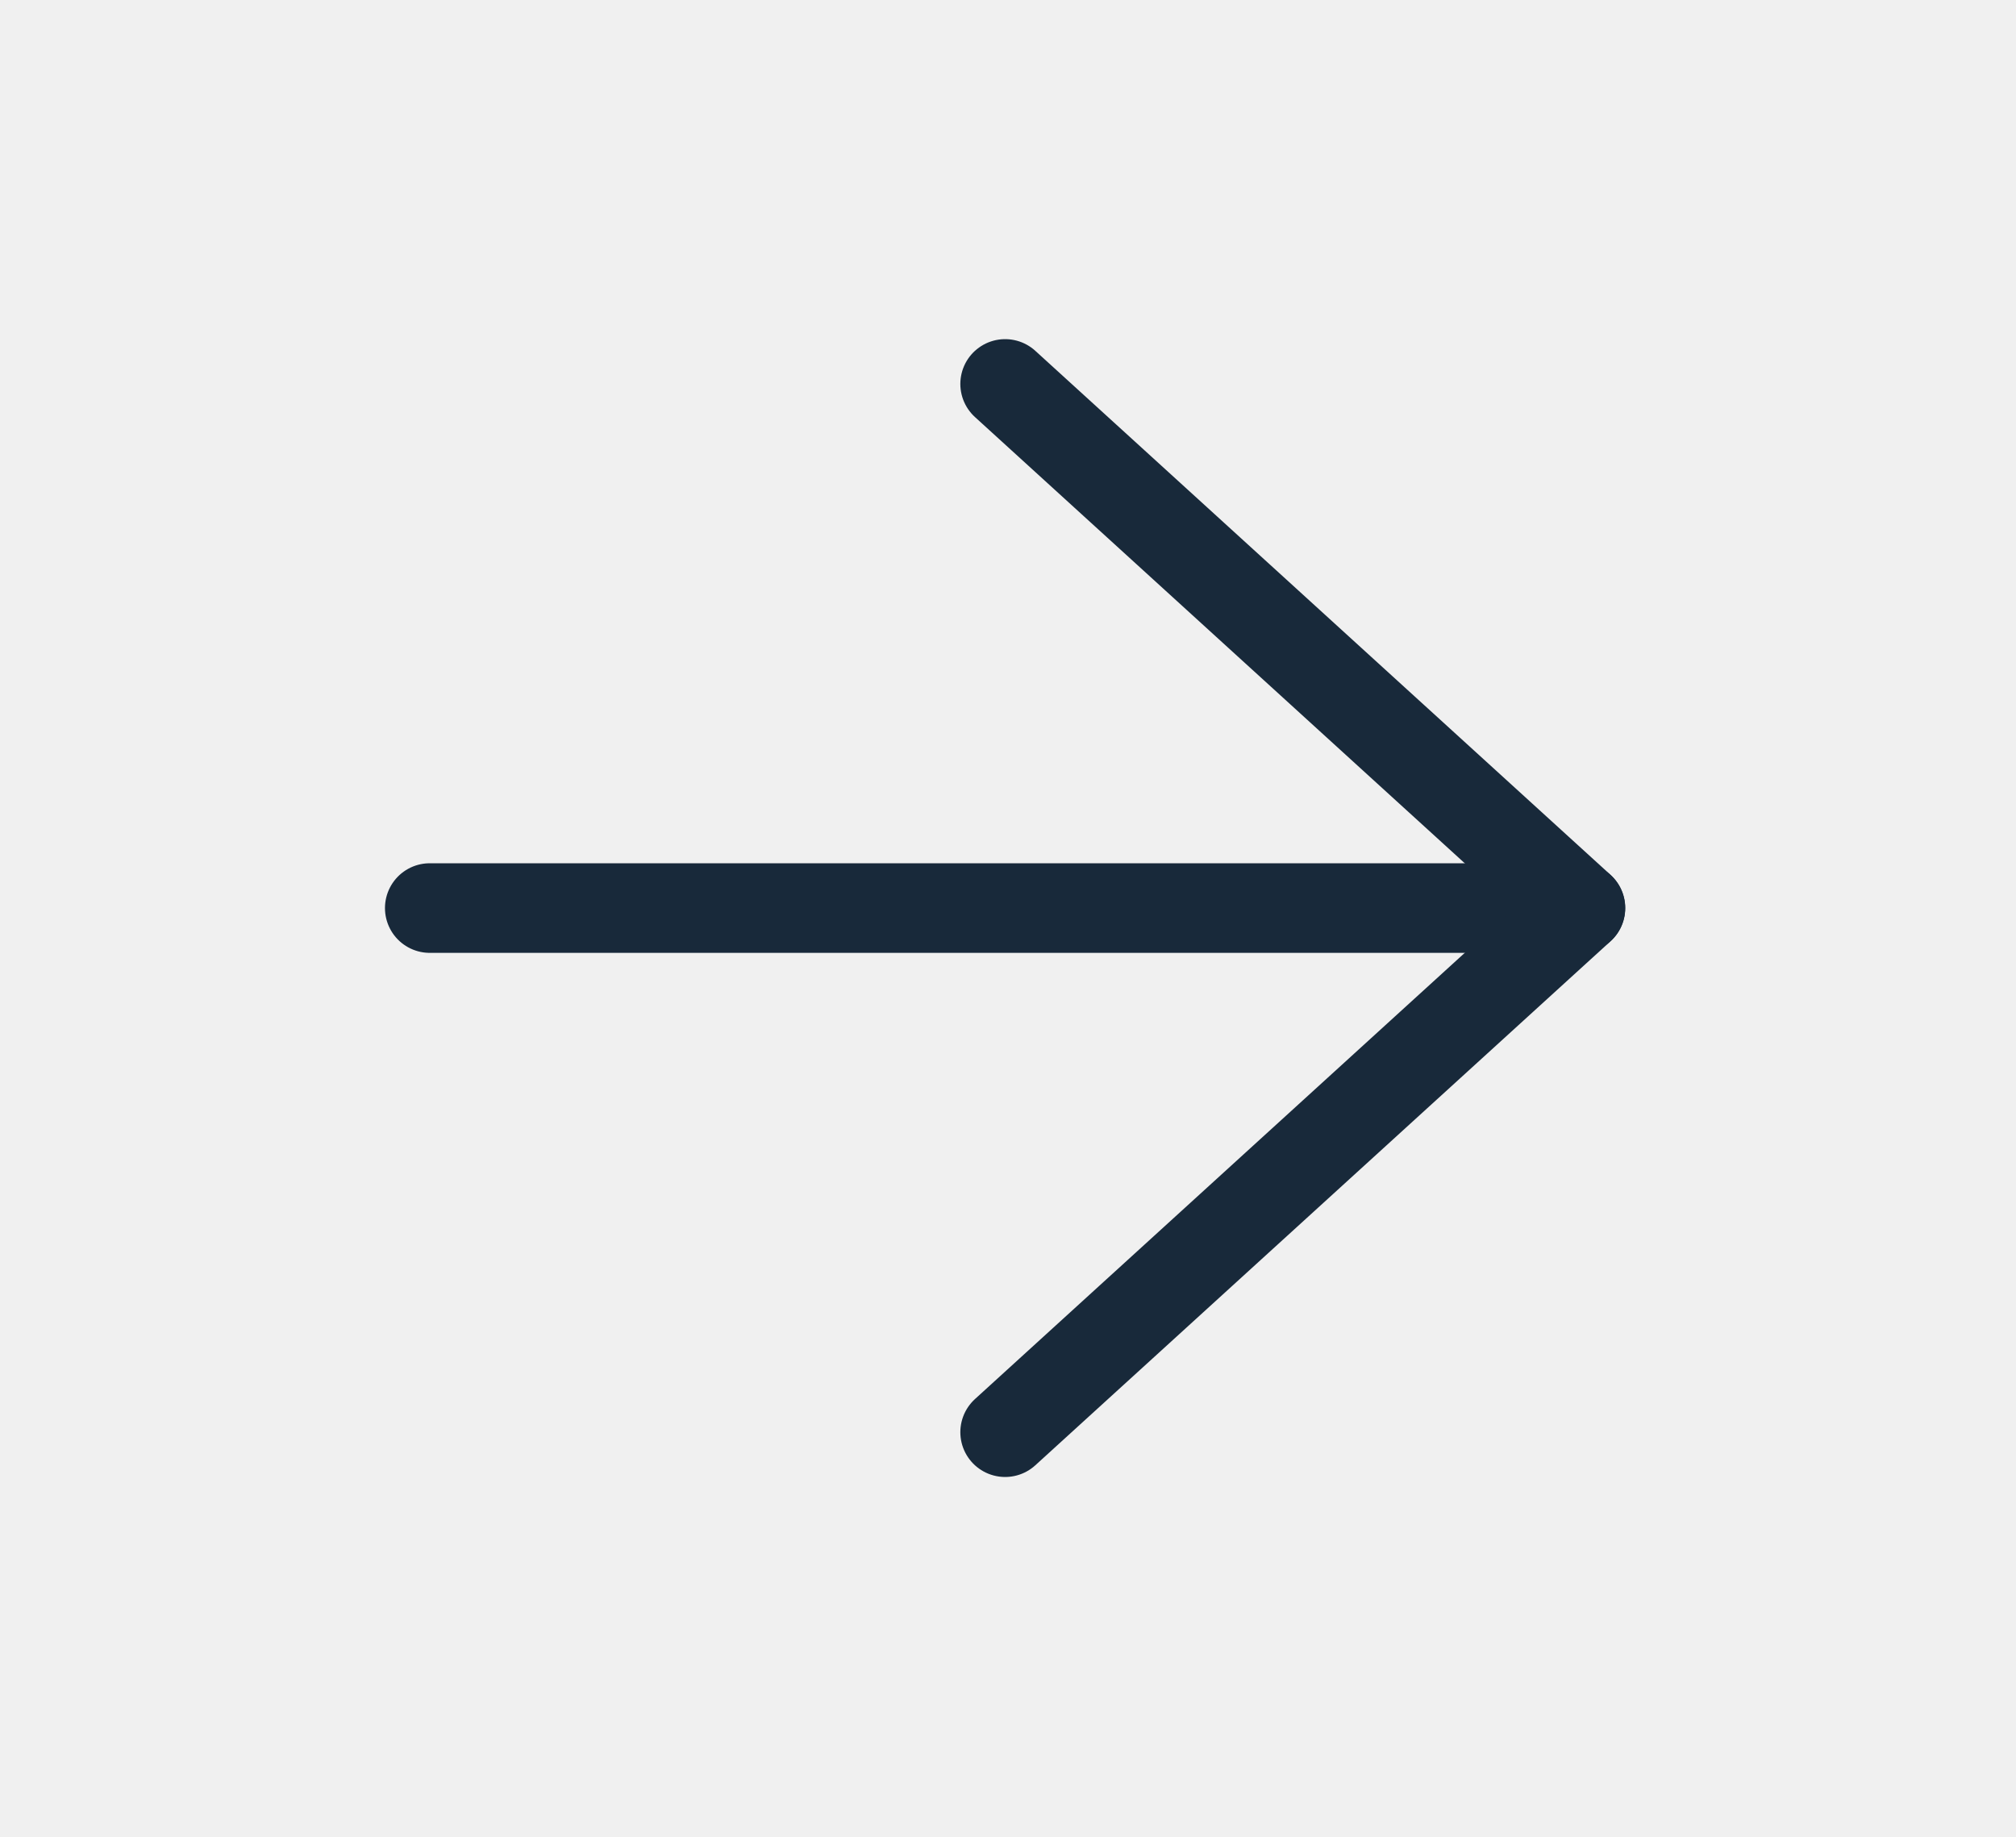
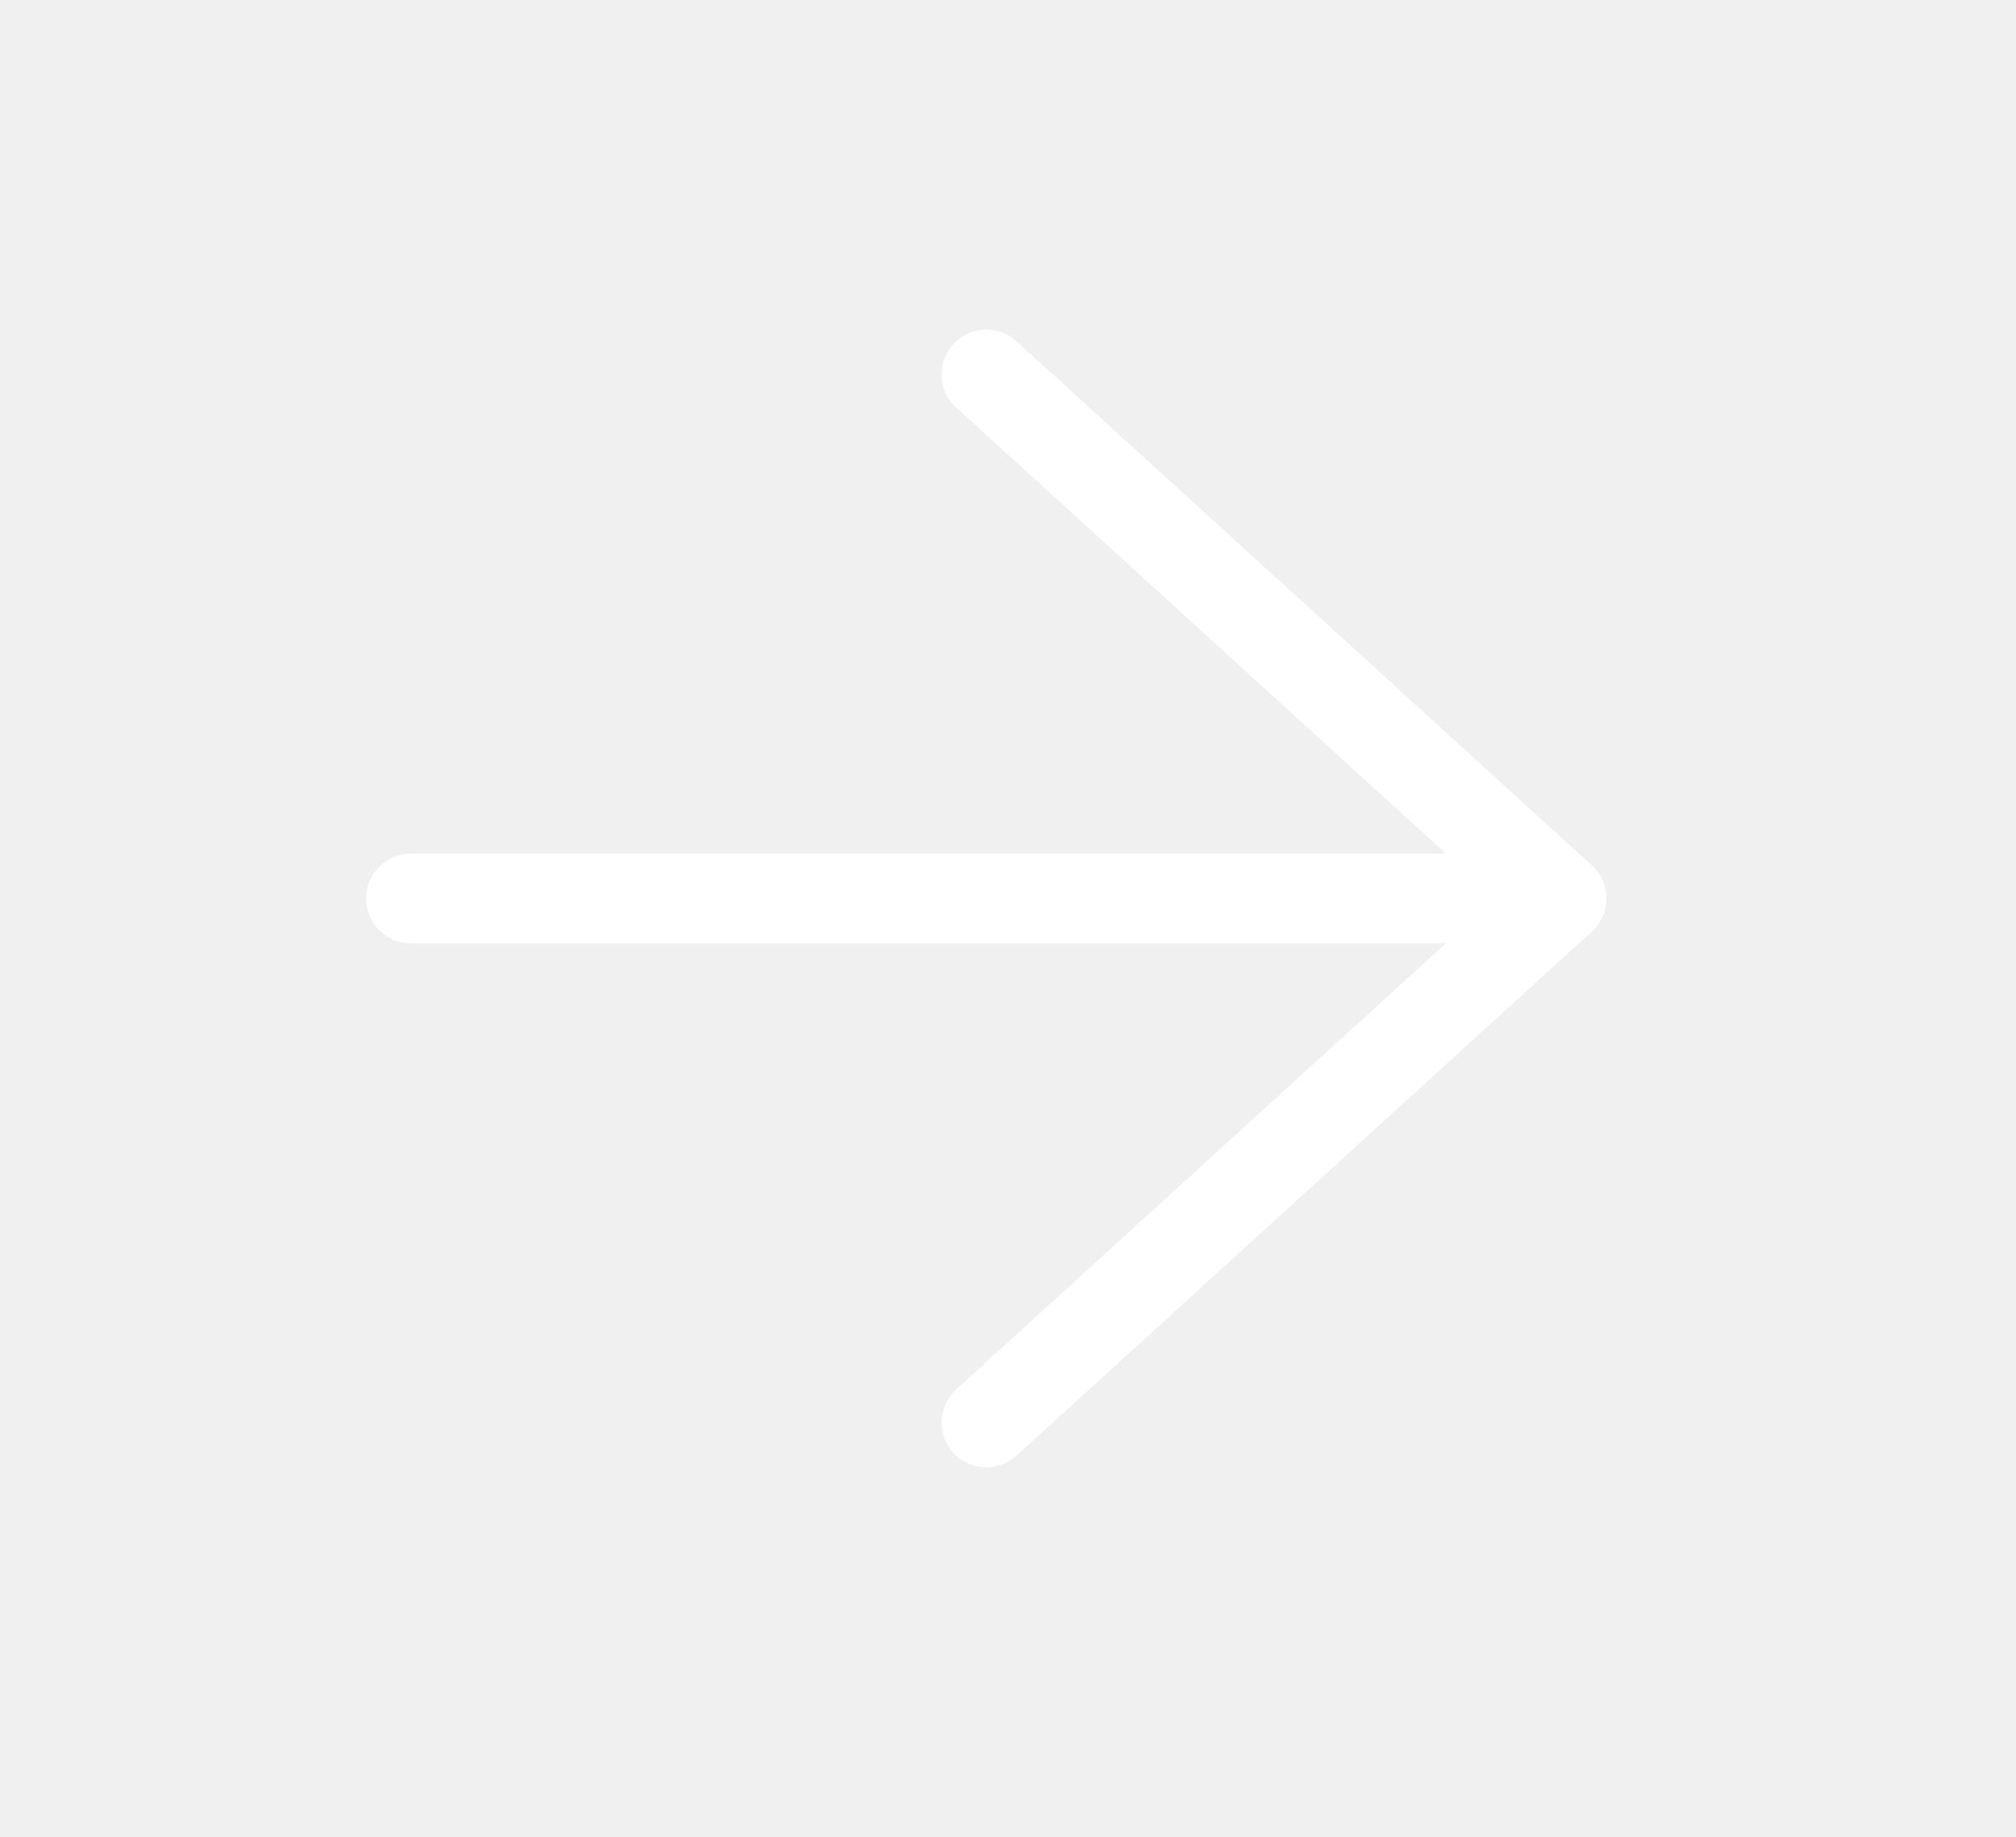
<svg xmlns="http://www.w3.org/2000/svg" width="45" height="41" viewBox="0 0 45 41" fill="none">
-   <path d="M9.593 20.269H35.276" stroke="#18293A" stroke-width="2" stroke-linecap="round" stroke-linejoin="round" />
-   <path d="M22.436 8.57L35.278 20.269L22.436 31.968" stroke="#18293A" stroke-width="2" stroke-linecap="round" stroke-linejoin="round" />
+   <path d="M9.172 20.055H34.856" stroke="white" stroke-width="2" stroke-linecap="round" stroke-linejoin="round" />
+   <path d="M22.016 8.356L34.858 20.055L22.016 31.753" stroke="white" stroke-width="2" stroke-linecap="round" stroke-linejoin="round" />
</svg>
